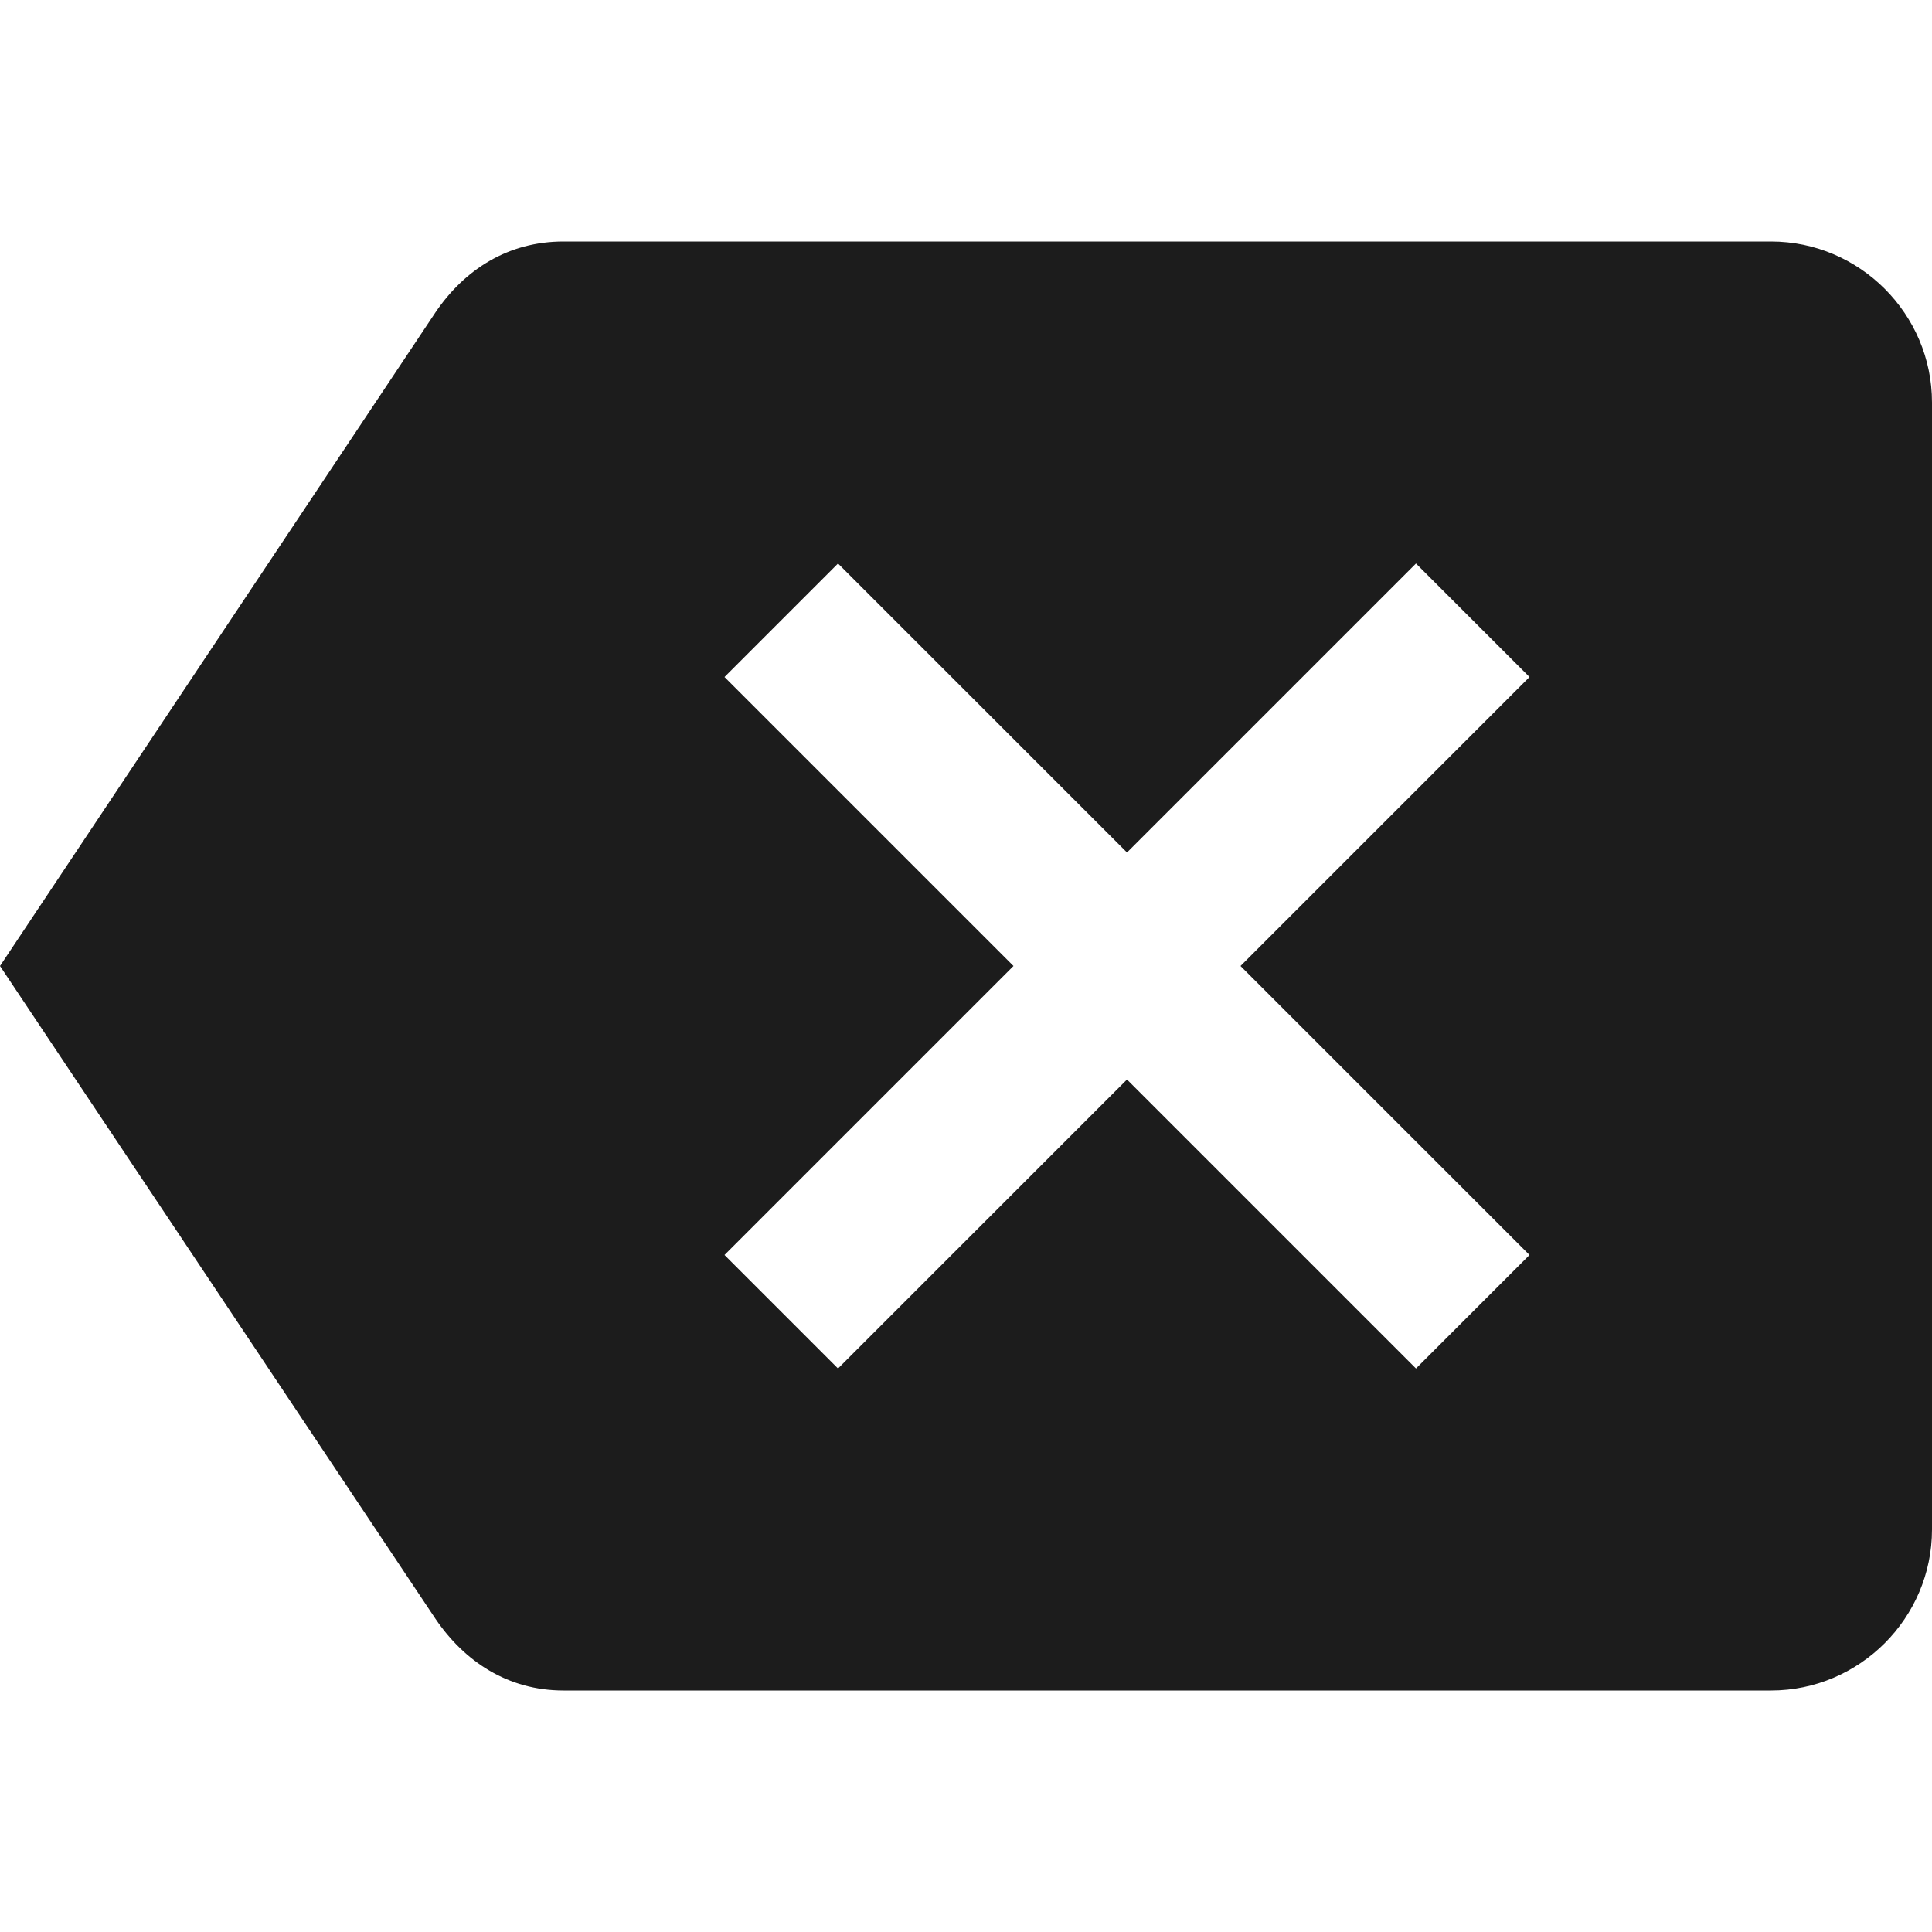
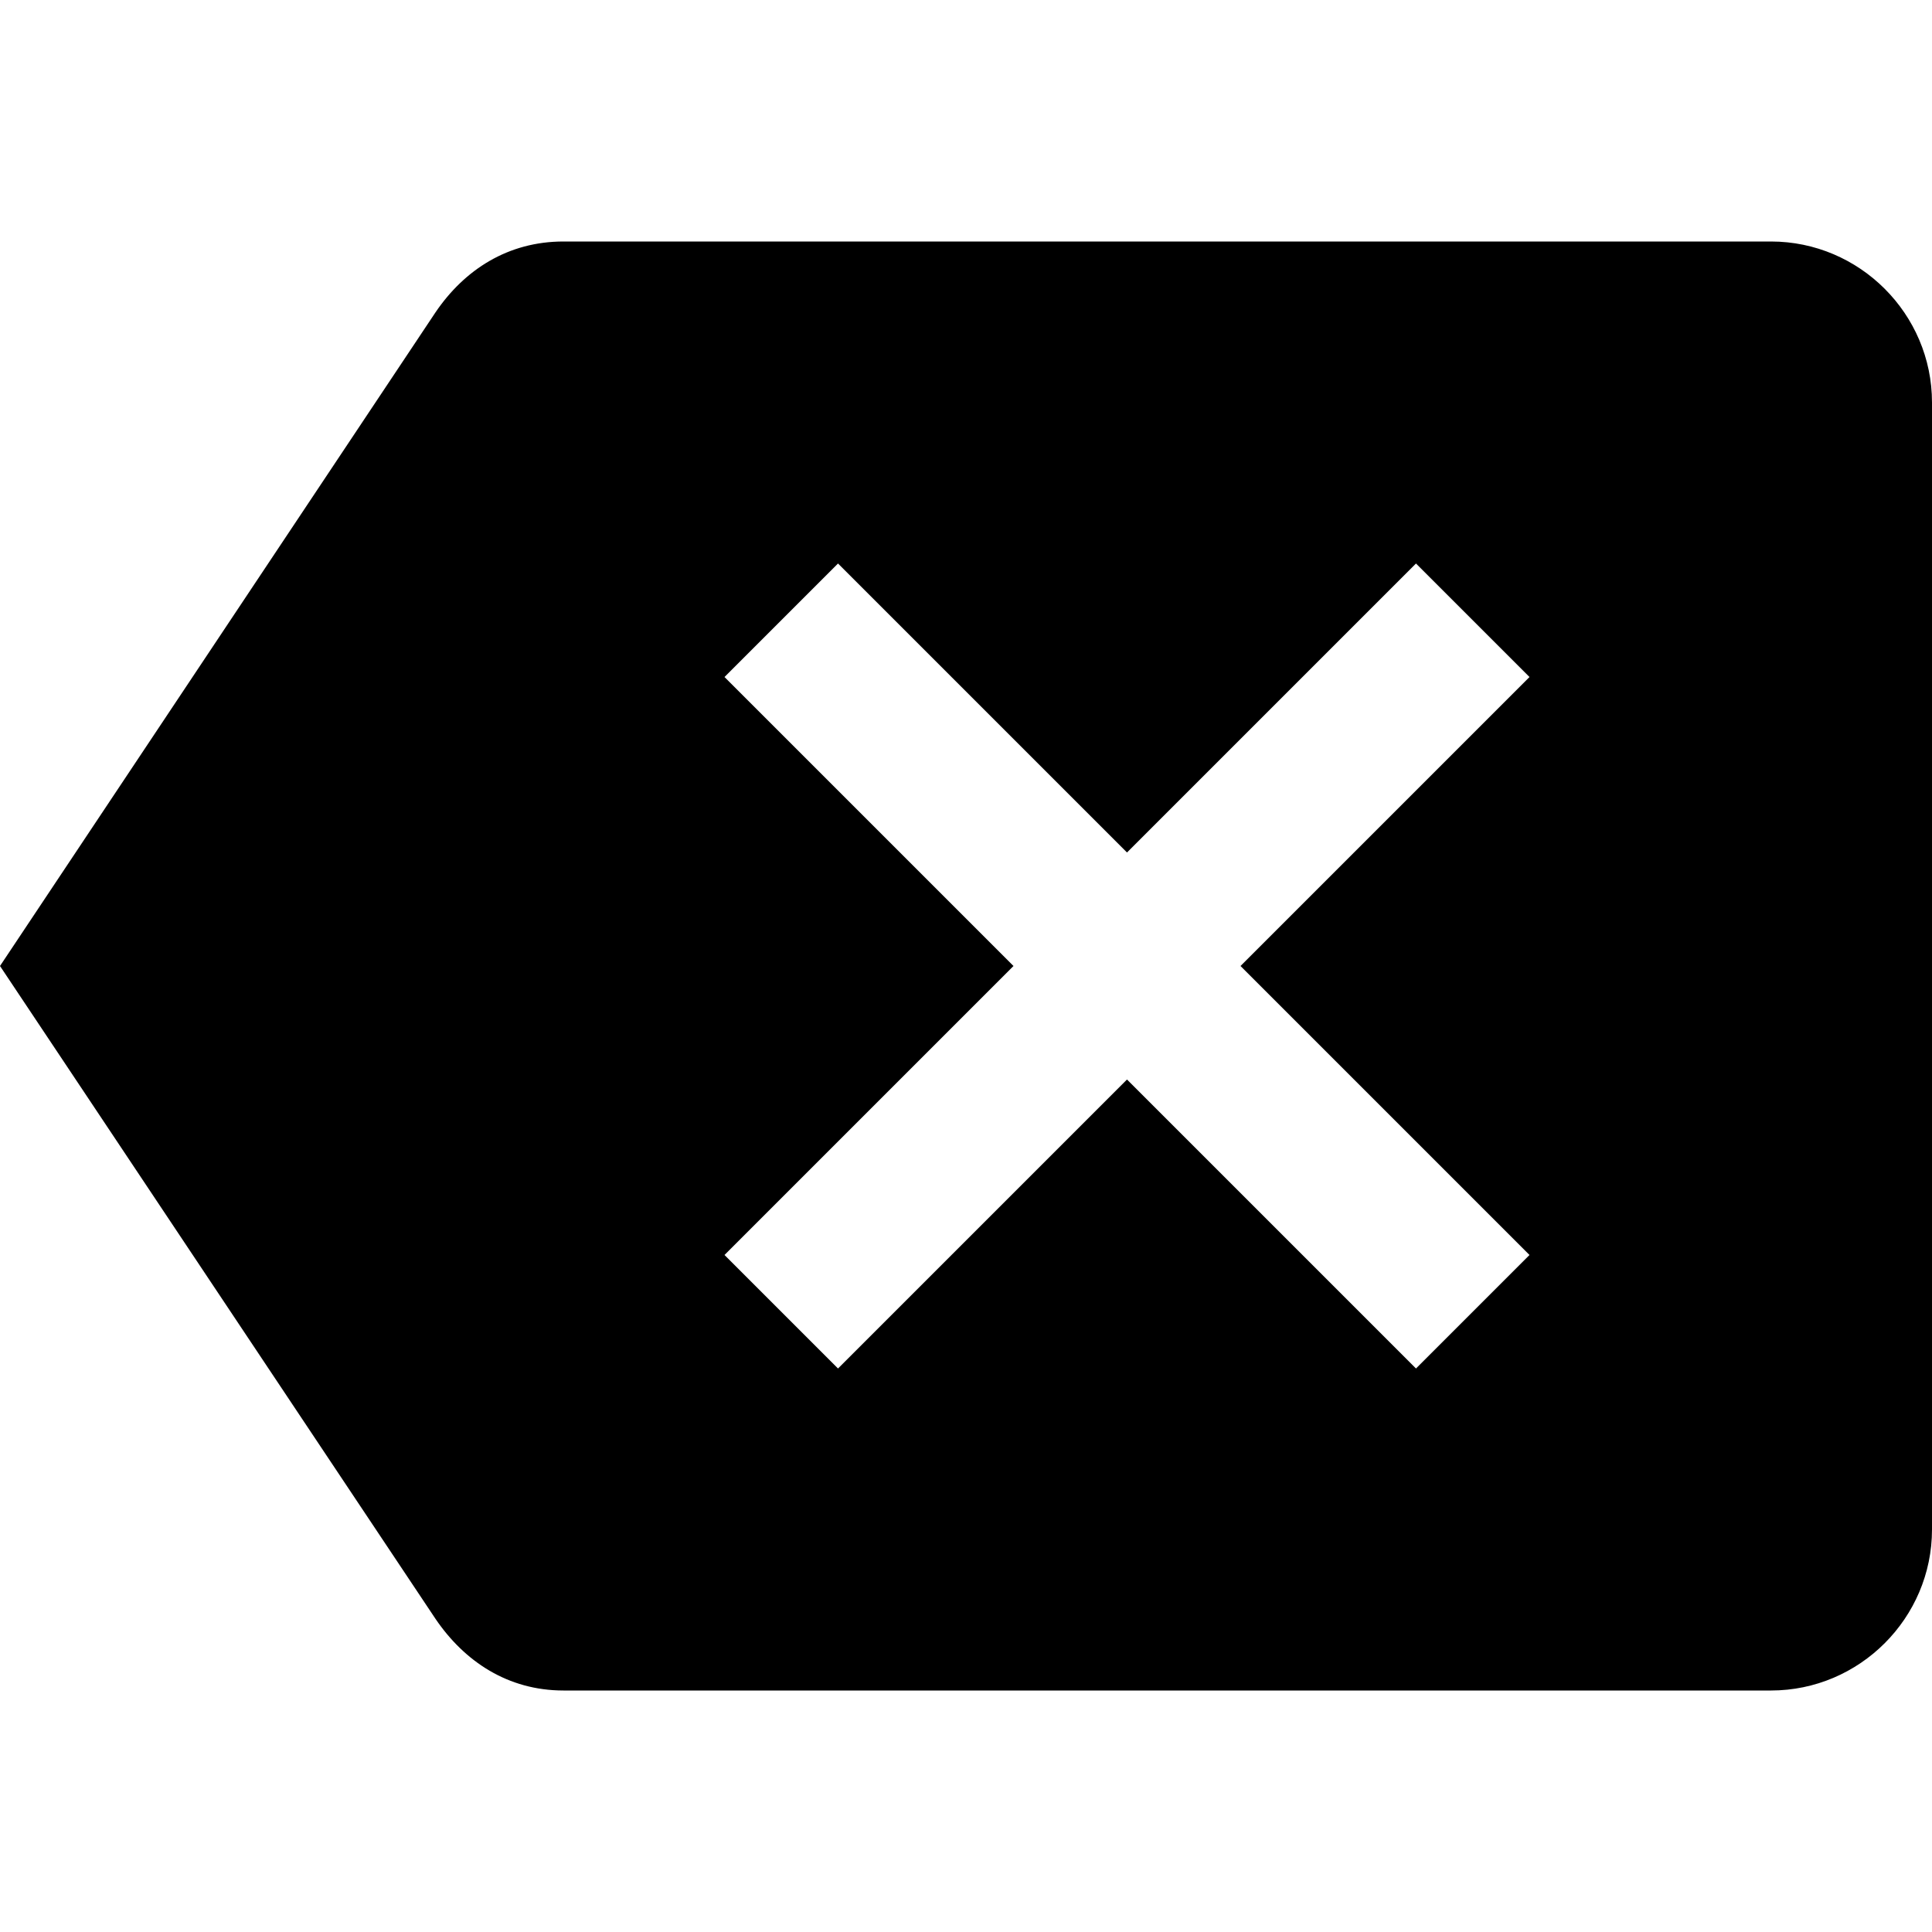
<svg xmlns="http://www.w3.org/2000/svg" width="24px" height="24px" viewBox="0 0 24 24" version="1.1">
  <g id="backspace" stroke="none" stroke-width="1" fill="none" fill-rule="evenodd">
-     <path d="M22,3 C23.1,3 24,3.9 24,5 L24,5 L24,19 C24,20.1 23.1,21 22,21 L22,21 L7,21 C6.31,21 5.77,20.64 5.41,20.11 L5.41,20.11 L0,12 L5.41,3.88 C5.77,3.35 6.31,3 7,3 L7,3 Z M17.59,7 L14,10.59 L10.41,7 L9,8.41 L12.59,12 L9,15.59 L10.41,17 L14,13.41 L17.59,17 L19,15.59 L15.41,12 L19,8.41 L17.59,7 Z" id="icon-color" fill="#1C1C1C" fill-rule="nonzero" />
+     <path d="M22,3 C23.1,3 24,3.9 24,5 L24,5 L24,19 C24,20.1 23.1,21 22,21 L22,21 L7,21 C6.31,21 5.77,20.64 5.41,20.11 L5.41,20.11 L0,12 L5.41,3.88 C5.77,3.35 6.31,3 7,3 L7,3 Z M17.59,7 L14,10.59 L10.41,7 L9,8.41 L12.59,12 L9,15.59 L10.41,17 L14,13.41 L17.59,17 L19,15.59 L15.41,12 L19,8.41 L17.59,7 Z" id="icon-color" fill="currentColor" fill-rule="nonzero" />
  </g>
</svg>
